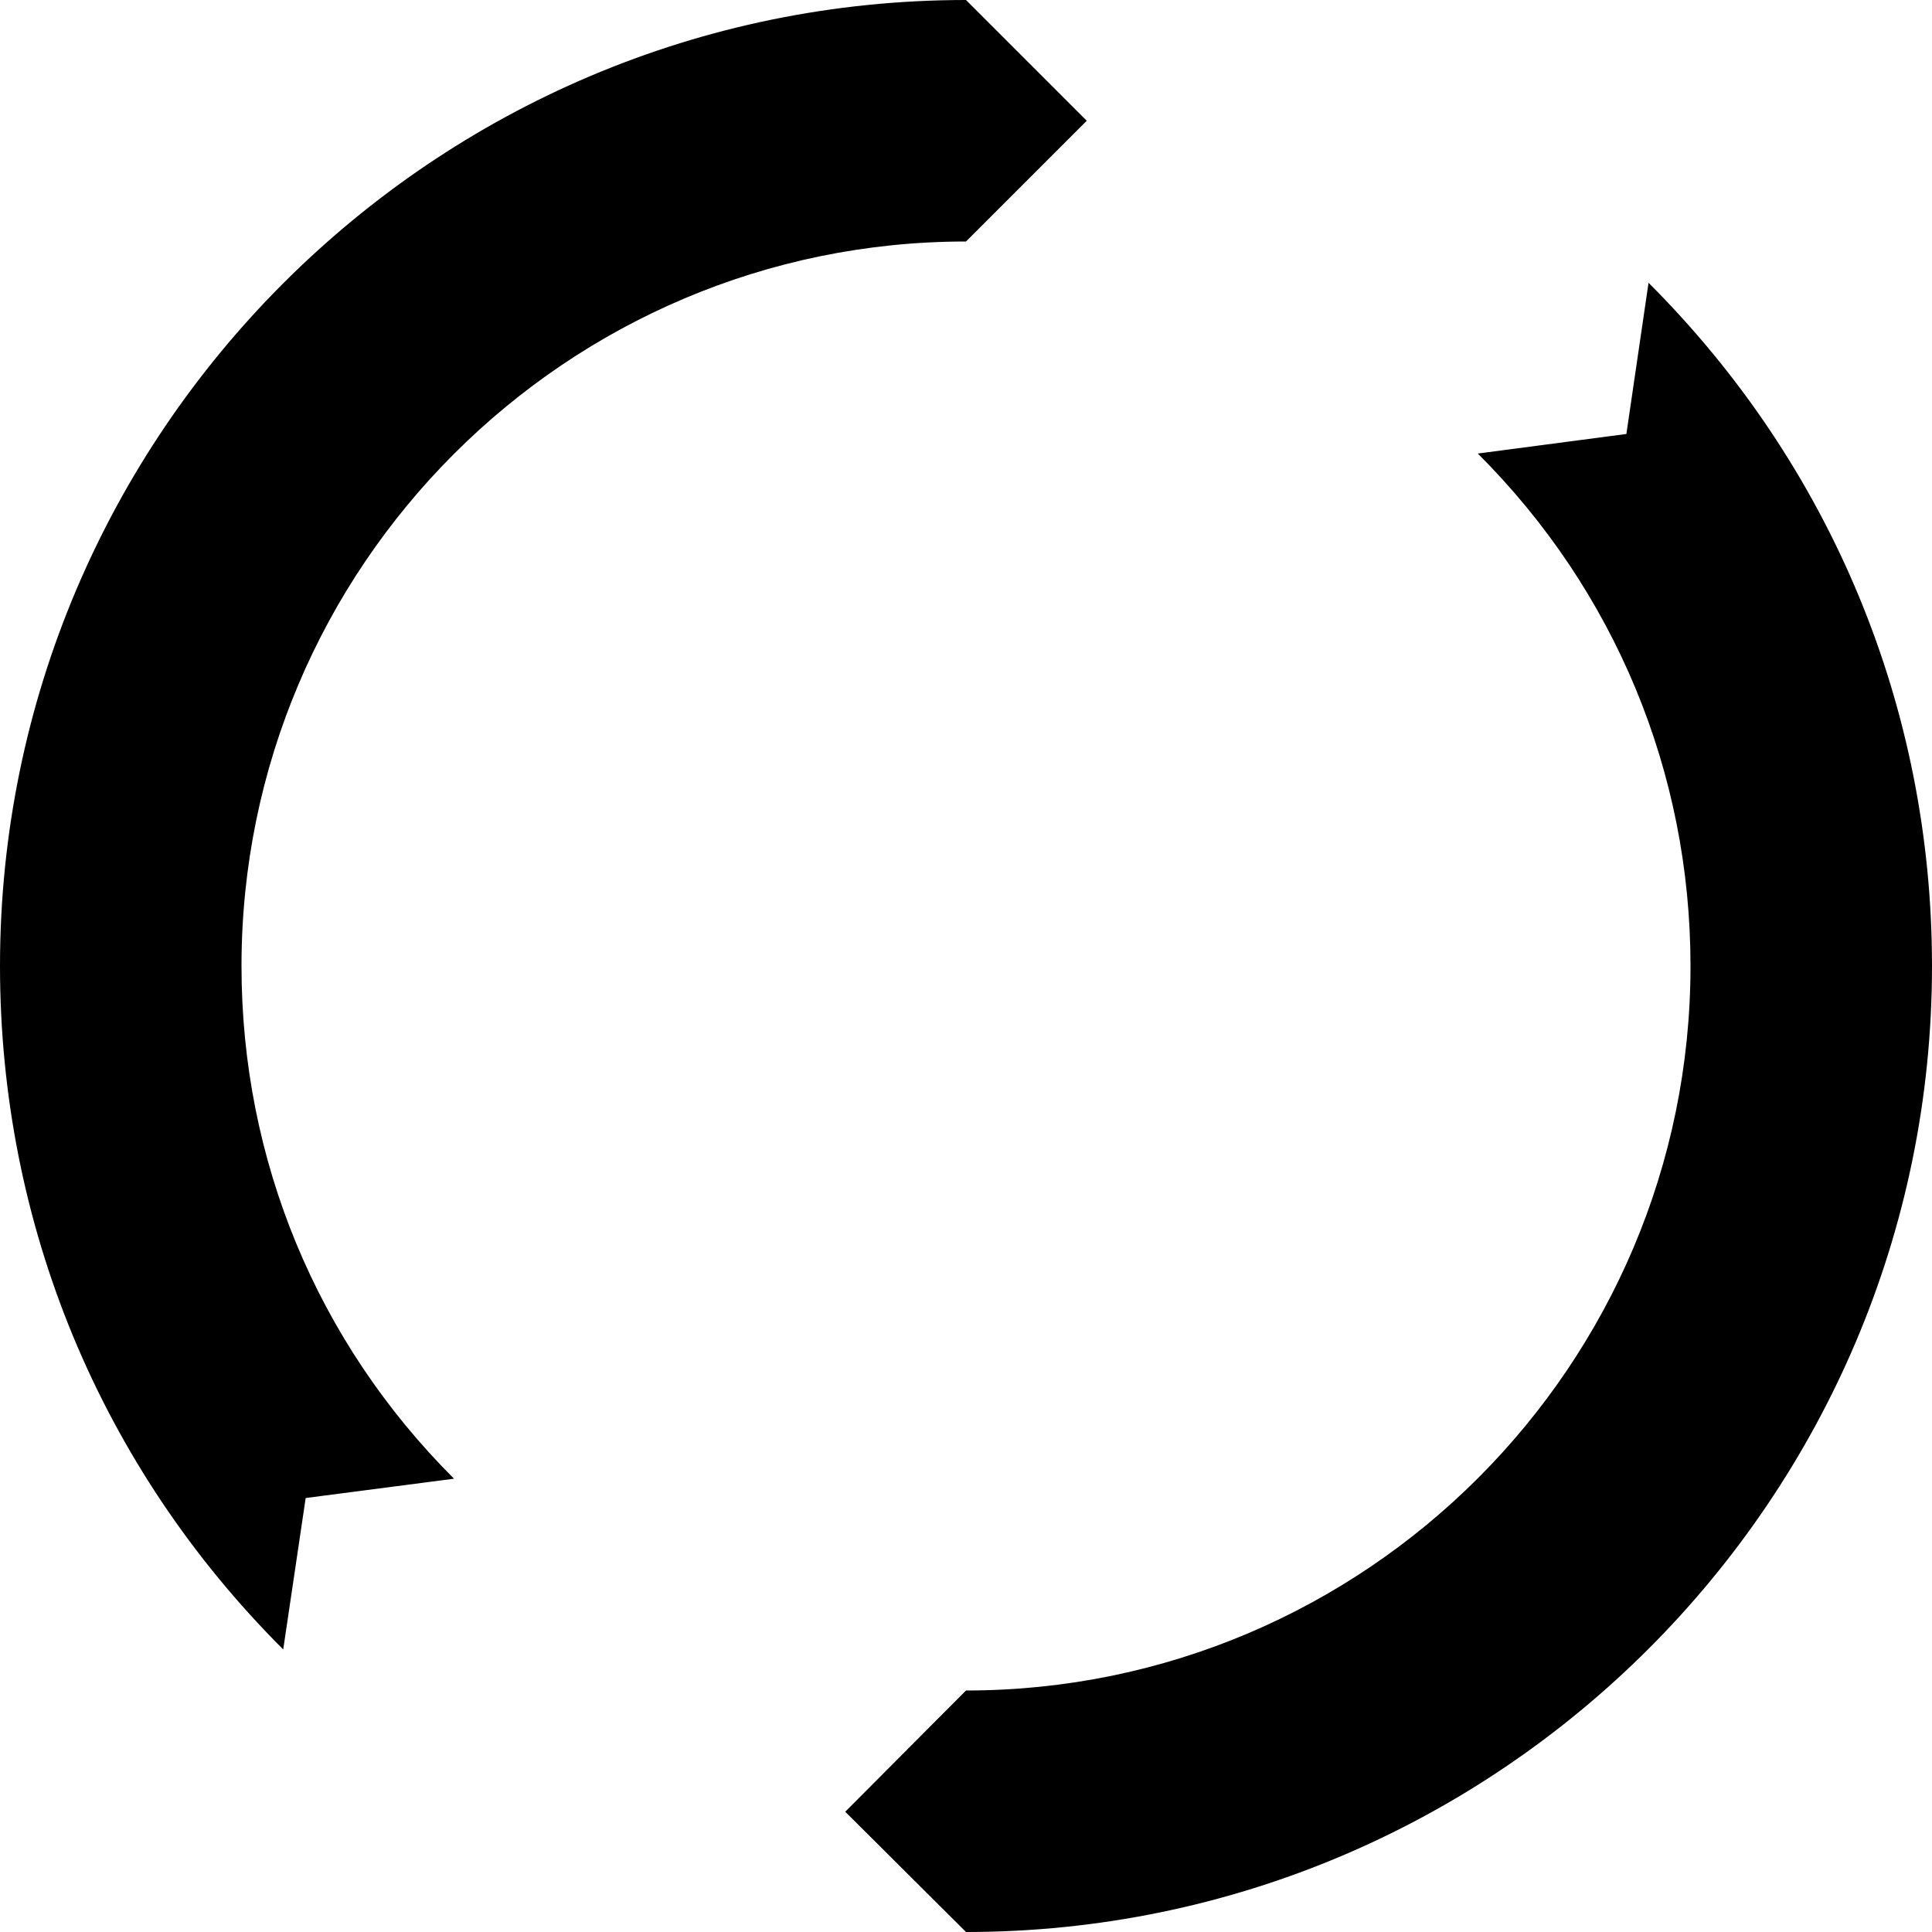
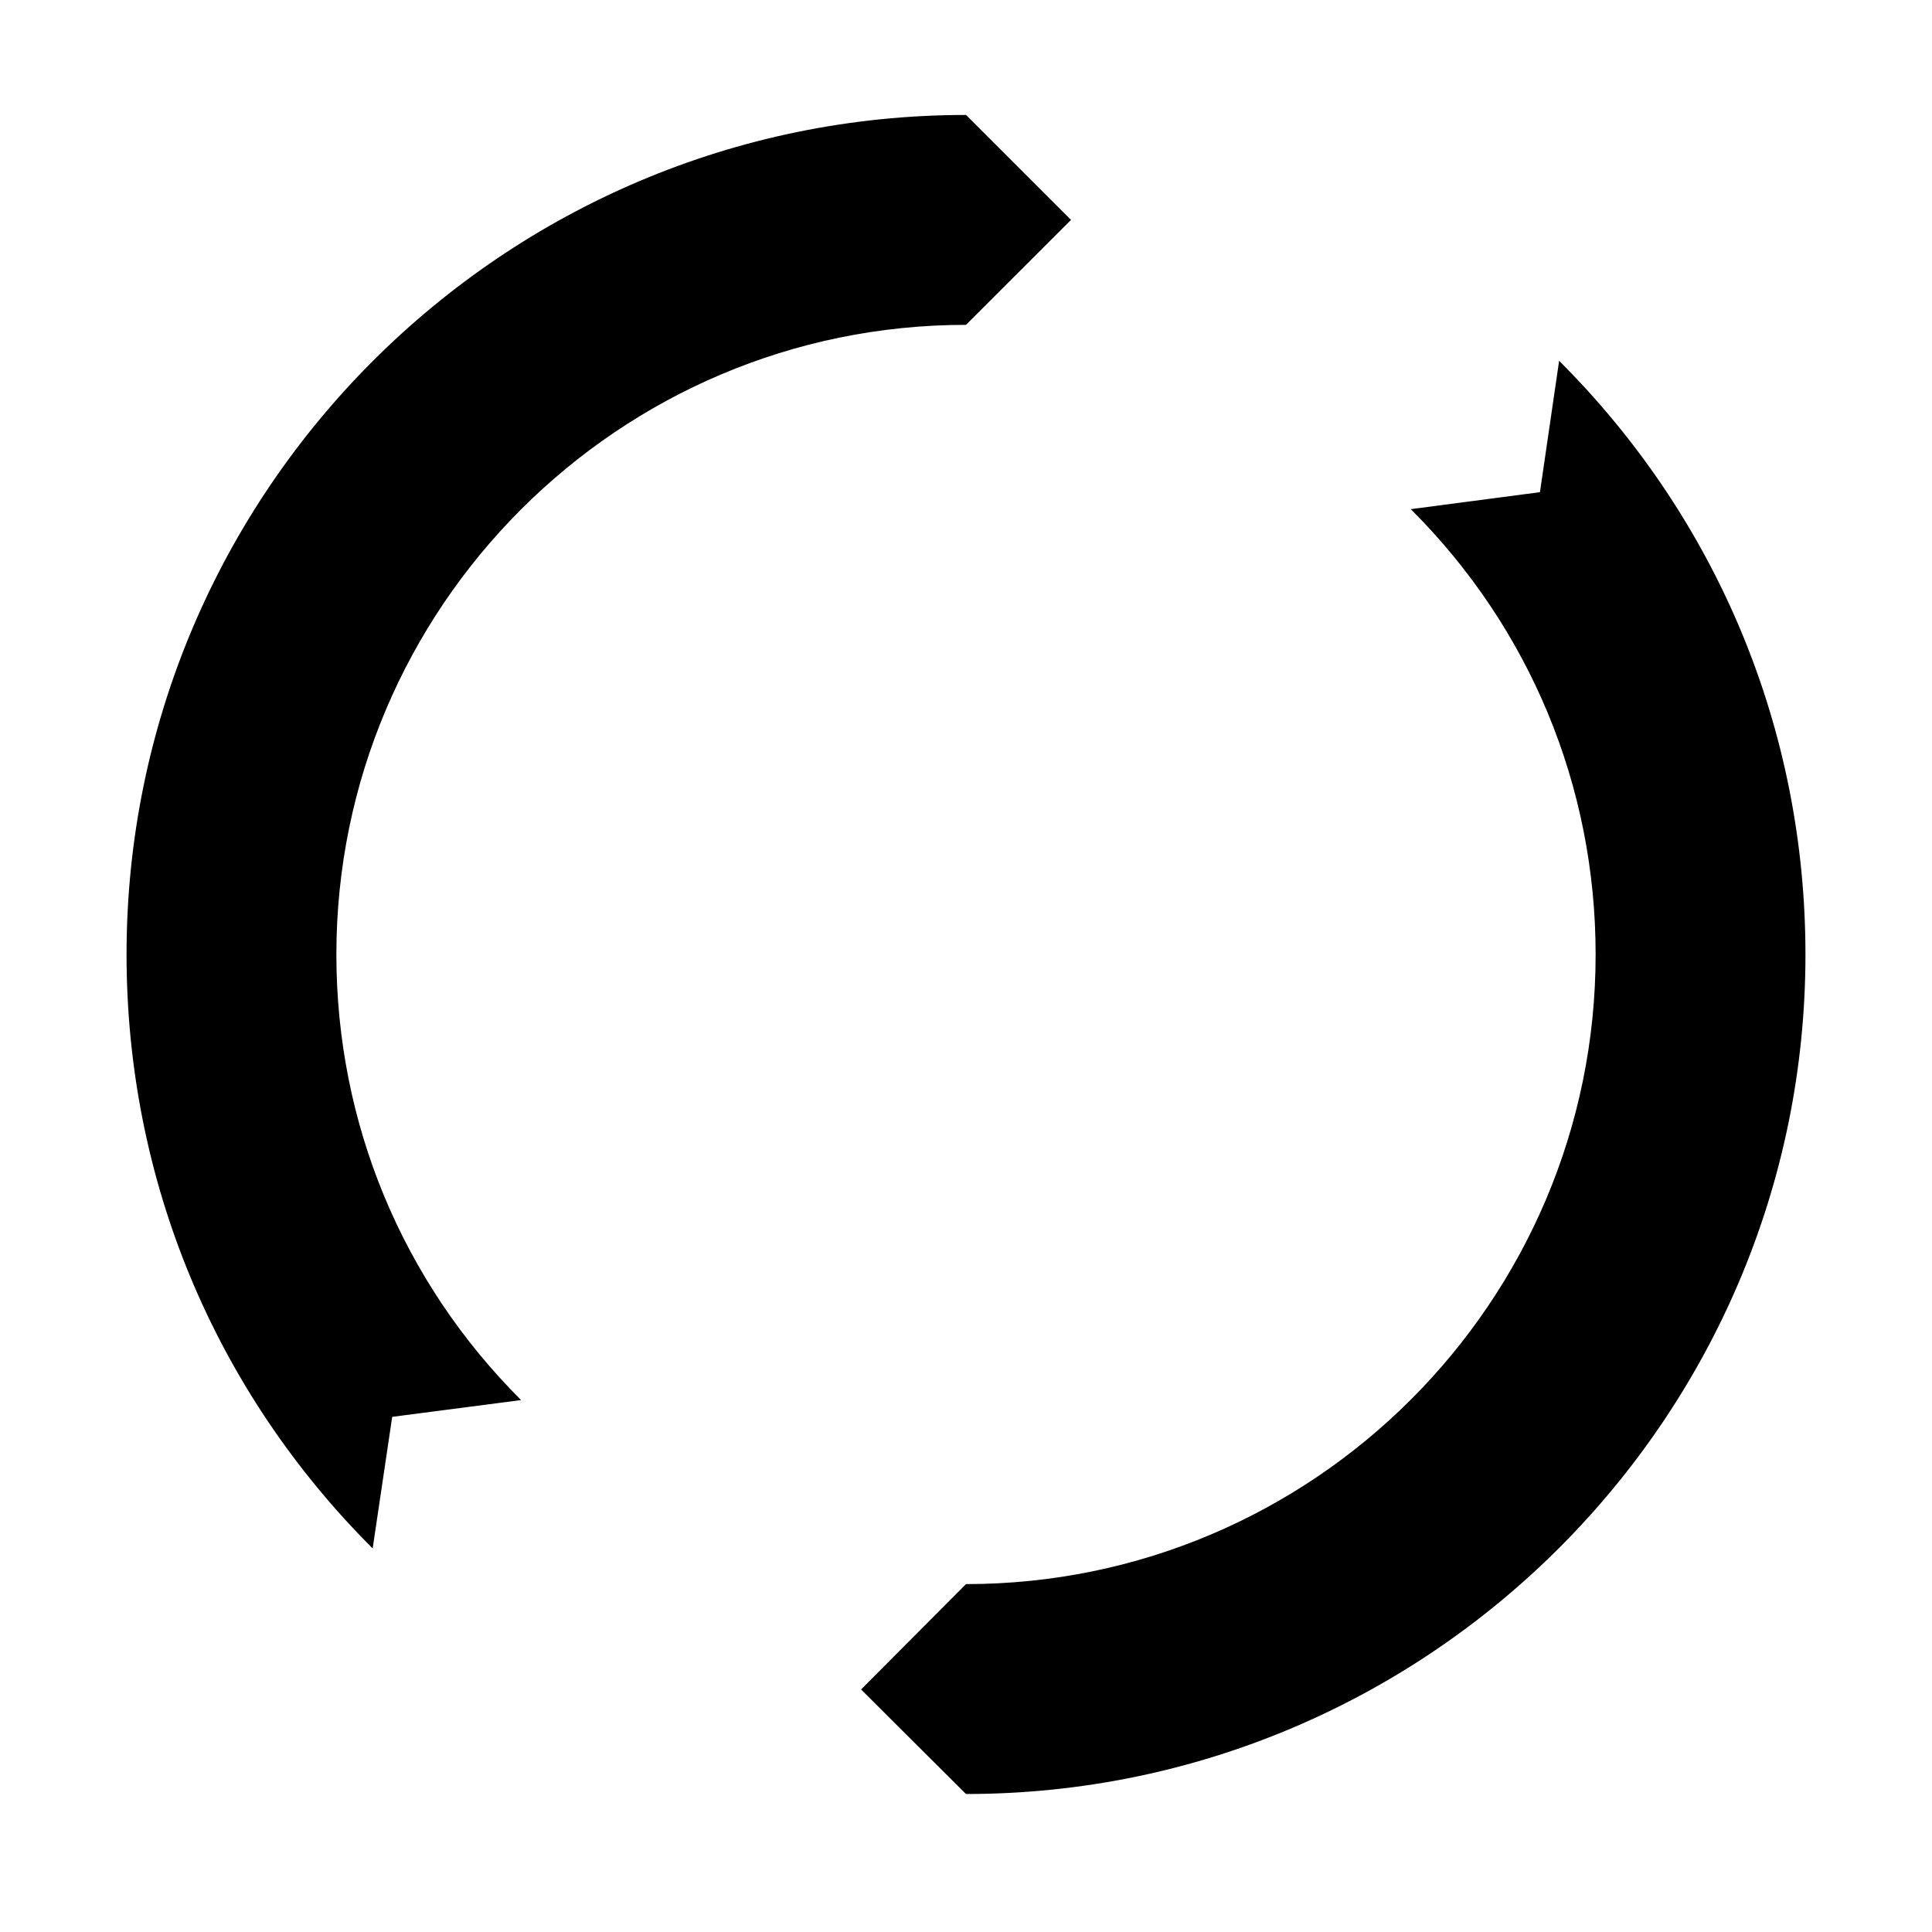
- <svg xmlns="http://www.w3.org/2000/svg" version="1.1" width="512" height="512" viewBox="0 0 512 512">
+ <svg xmlns="http://www.w3.org/2000/svg" version="1.1" id="Layer_1" x="0px" y="0px" width="28px" height="28px" viewBox="242 242 28 28" enable-background="new 242 242 28 28" xml:space="preserve">
  <g id="icomoon-ignore">
</g>
-   <path d="M75.056 437.12c-48.432-48.368-75.056-112.624-75.056-181.12 0-141.12 114.816-256 256-256l32 32-32 32c-105.872 0-192 86.128-192 192 0 51.376 20 99.632 56.32 135.872l-39.312 5.12-5.952 40.128zM256 512l-32-31.872 32-32.128c105.872 0 192-86.128 192-192 0-51.248-20-99.504-56.368-135.808l39.376-5.184 5.872-40.064c48.432 48.368 75.12 112.688 75.12 181.056 0 141.12-114.88 256-256 256v0z" />
+   <path d="M247.401,264.441c-2.302-2.299-3.567-5.353-3.567-8.608c0-6.707,5.457-12.167,12.167-12.167l1.521,1.521L256,246.708  c-5.032,0-9.125,4.094-9.125,9.125c0,2.441,0.951,4.735,2.677,6.458l-1.868,0.243L247.401,264.441z M256,268l-1.521-1.515  l1.521-1.527c5.031,0,9.125-4.093,9.125-9.125c0-2.436-0.95-4.729-2.679-6.454l1.872-0.246l0.278-1.904  c2.302,2.299,3.57,5.355,3.57,8.604C268.167,262.54,262.707,268,256,268L256,268z" />
</svg>
